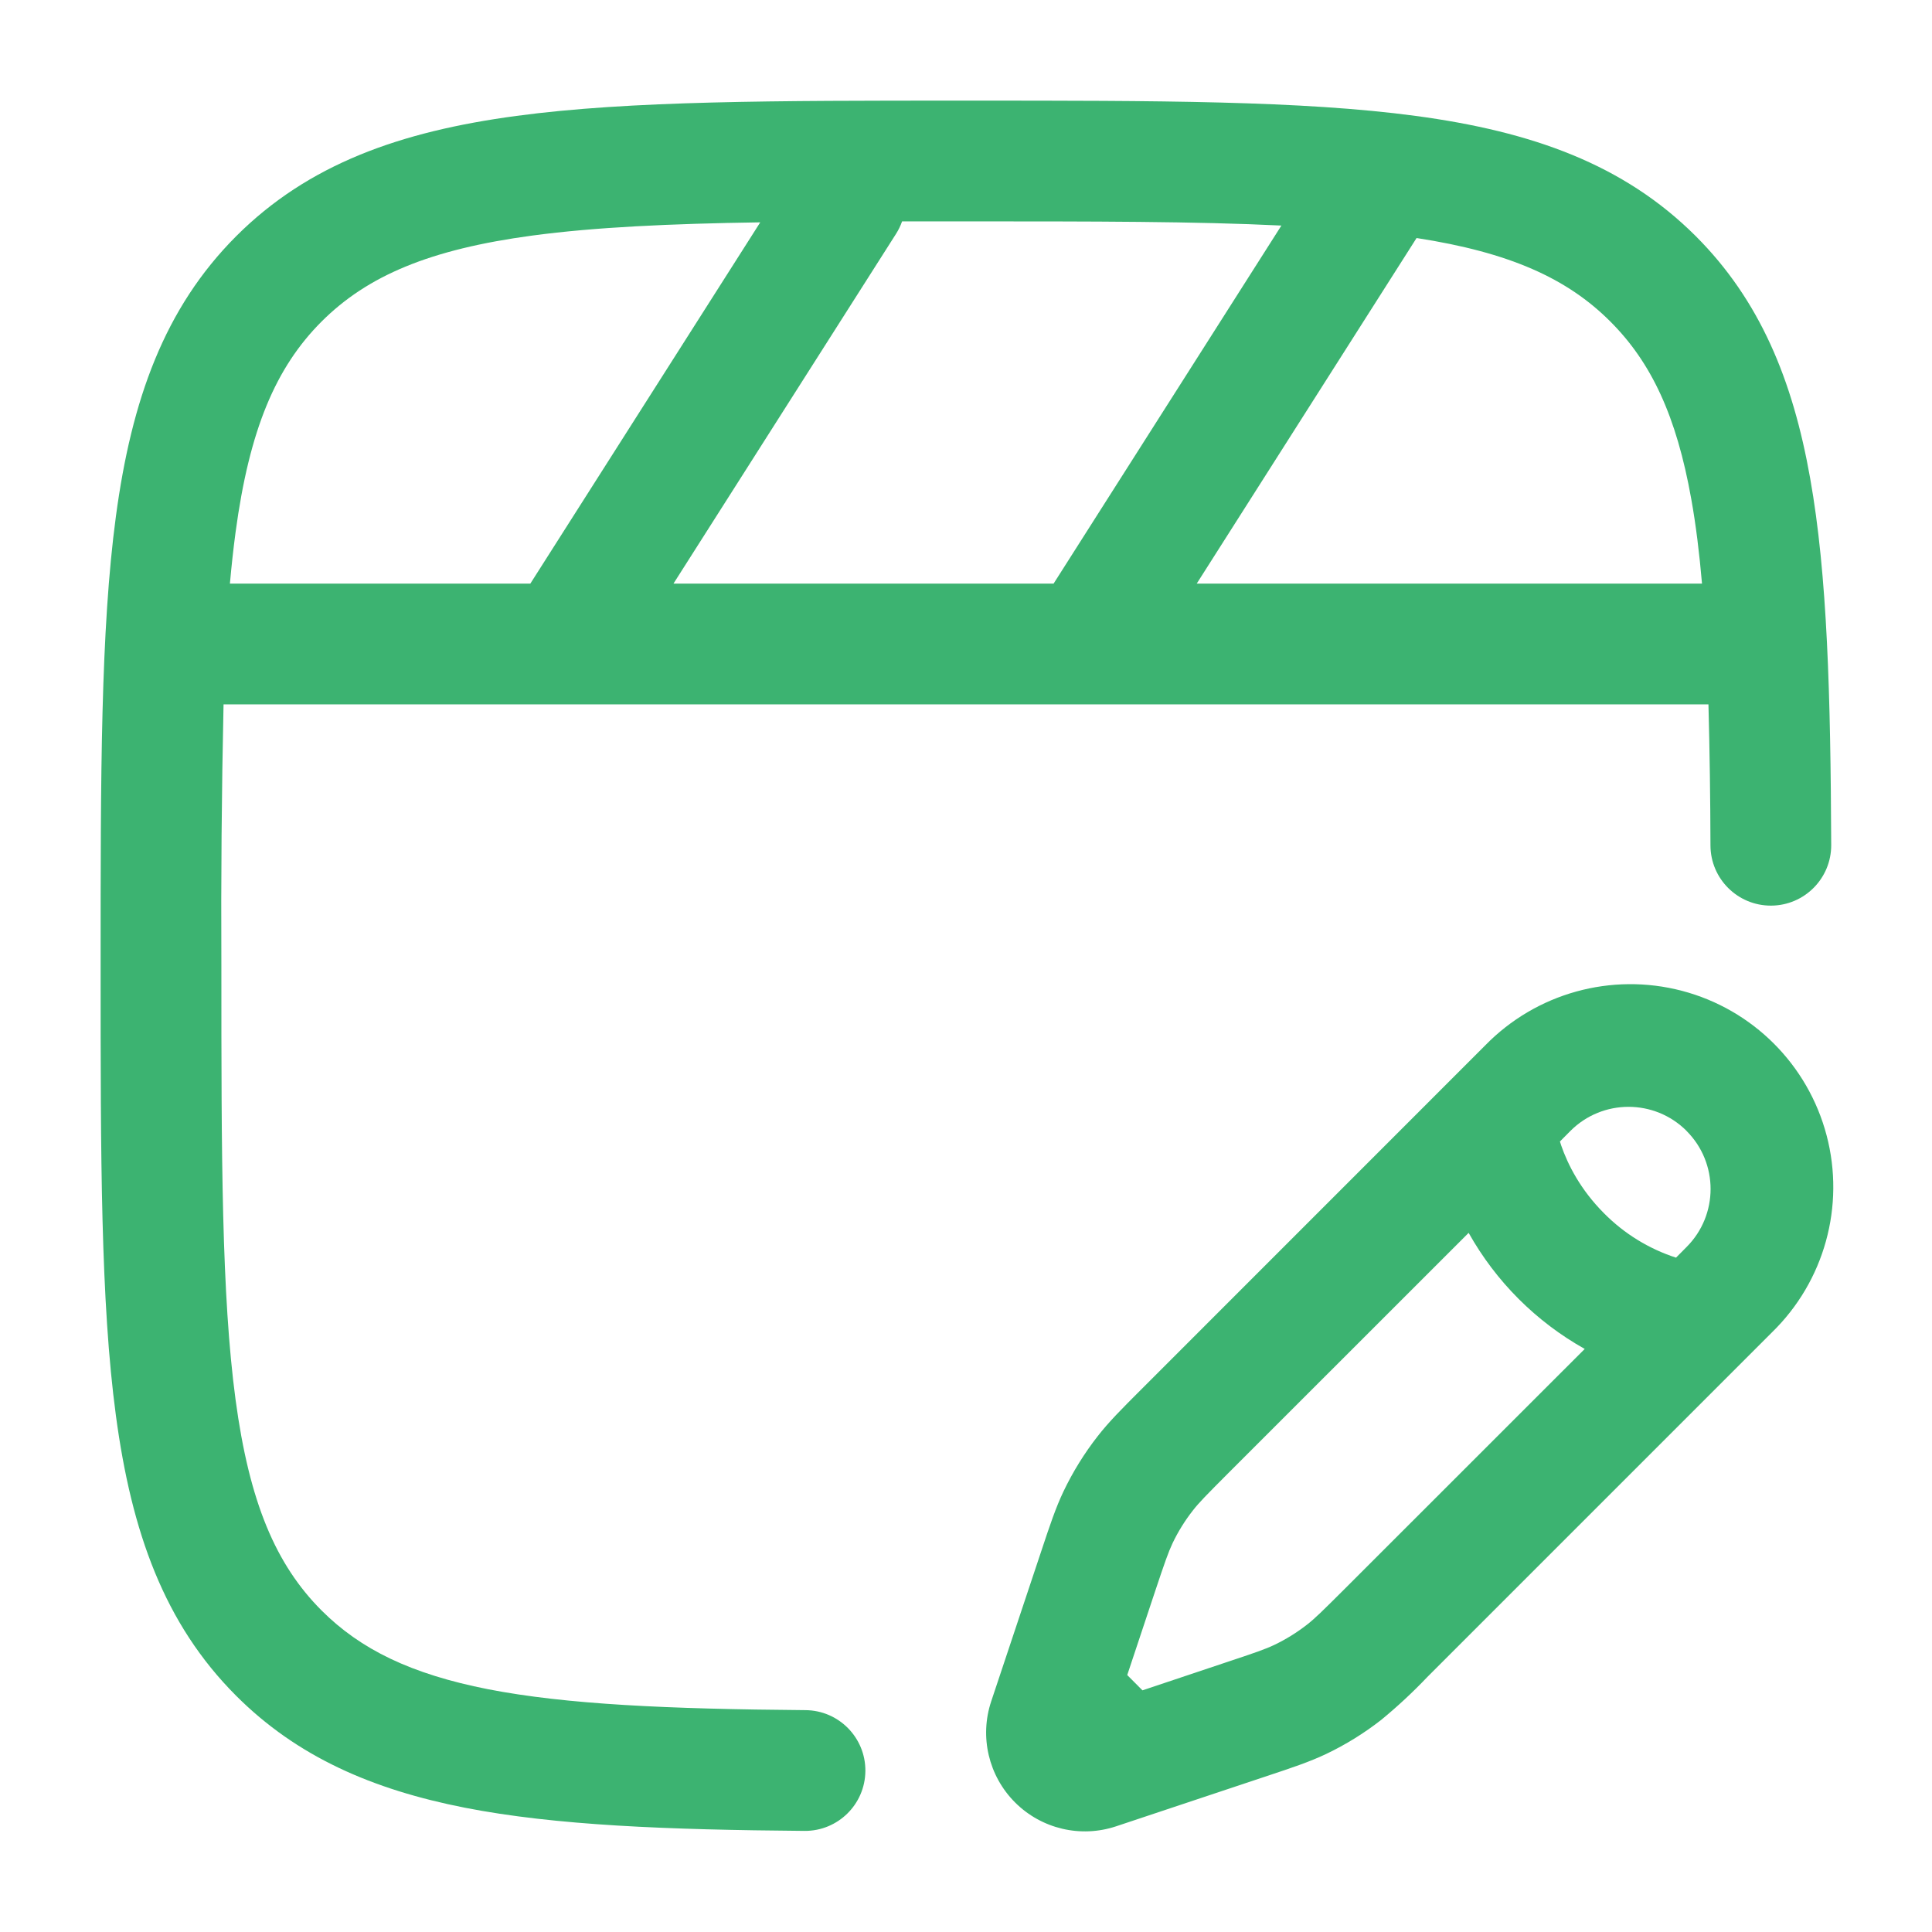
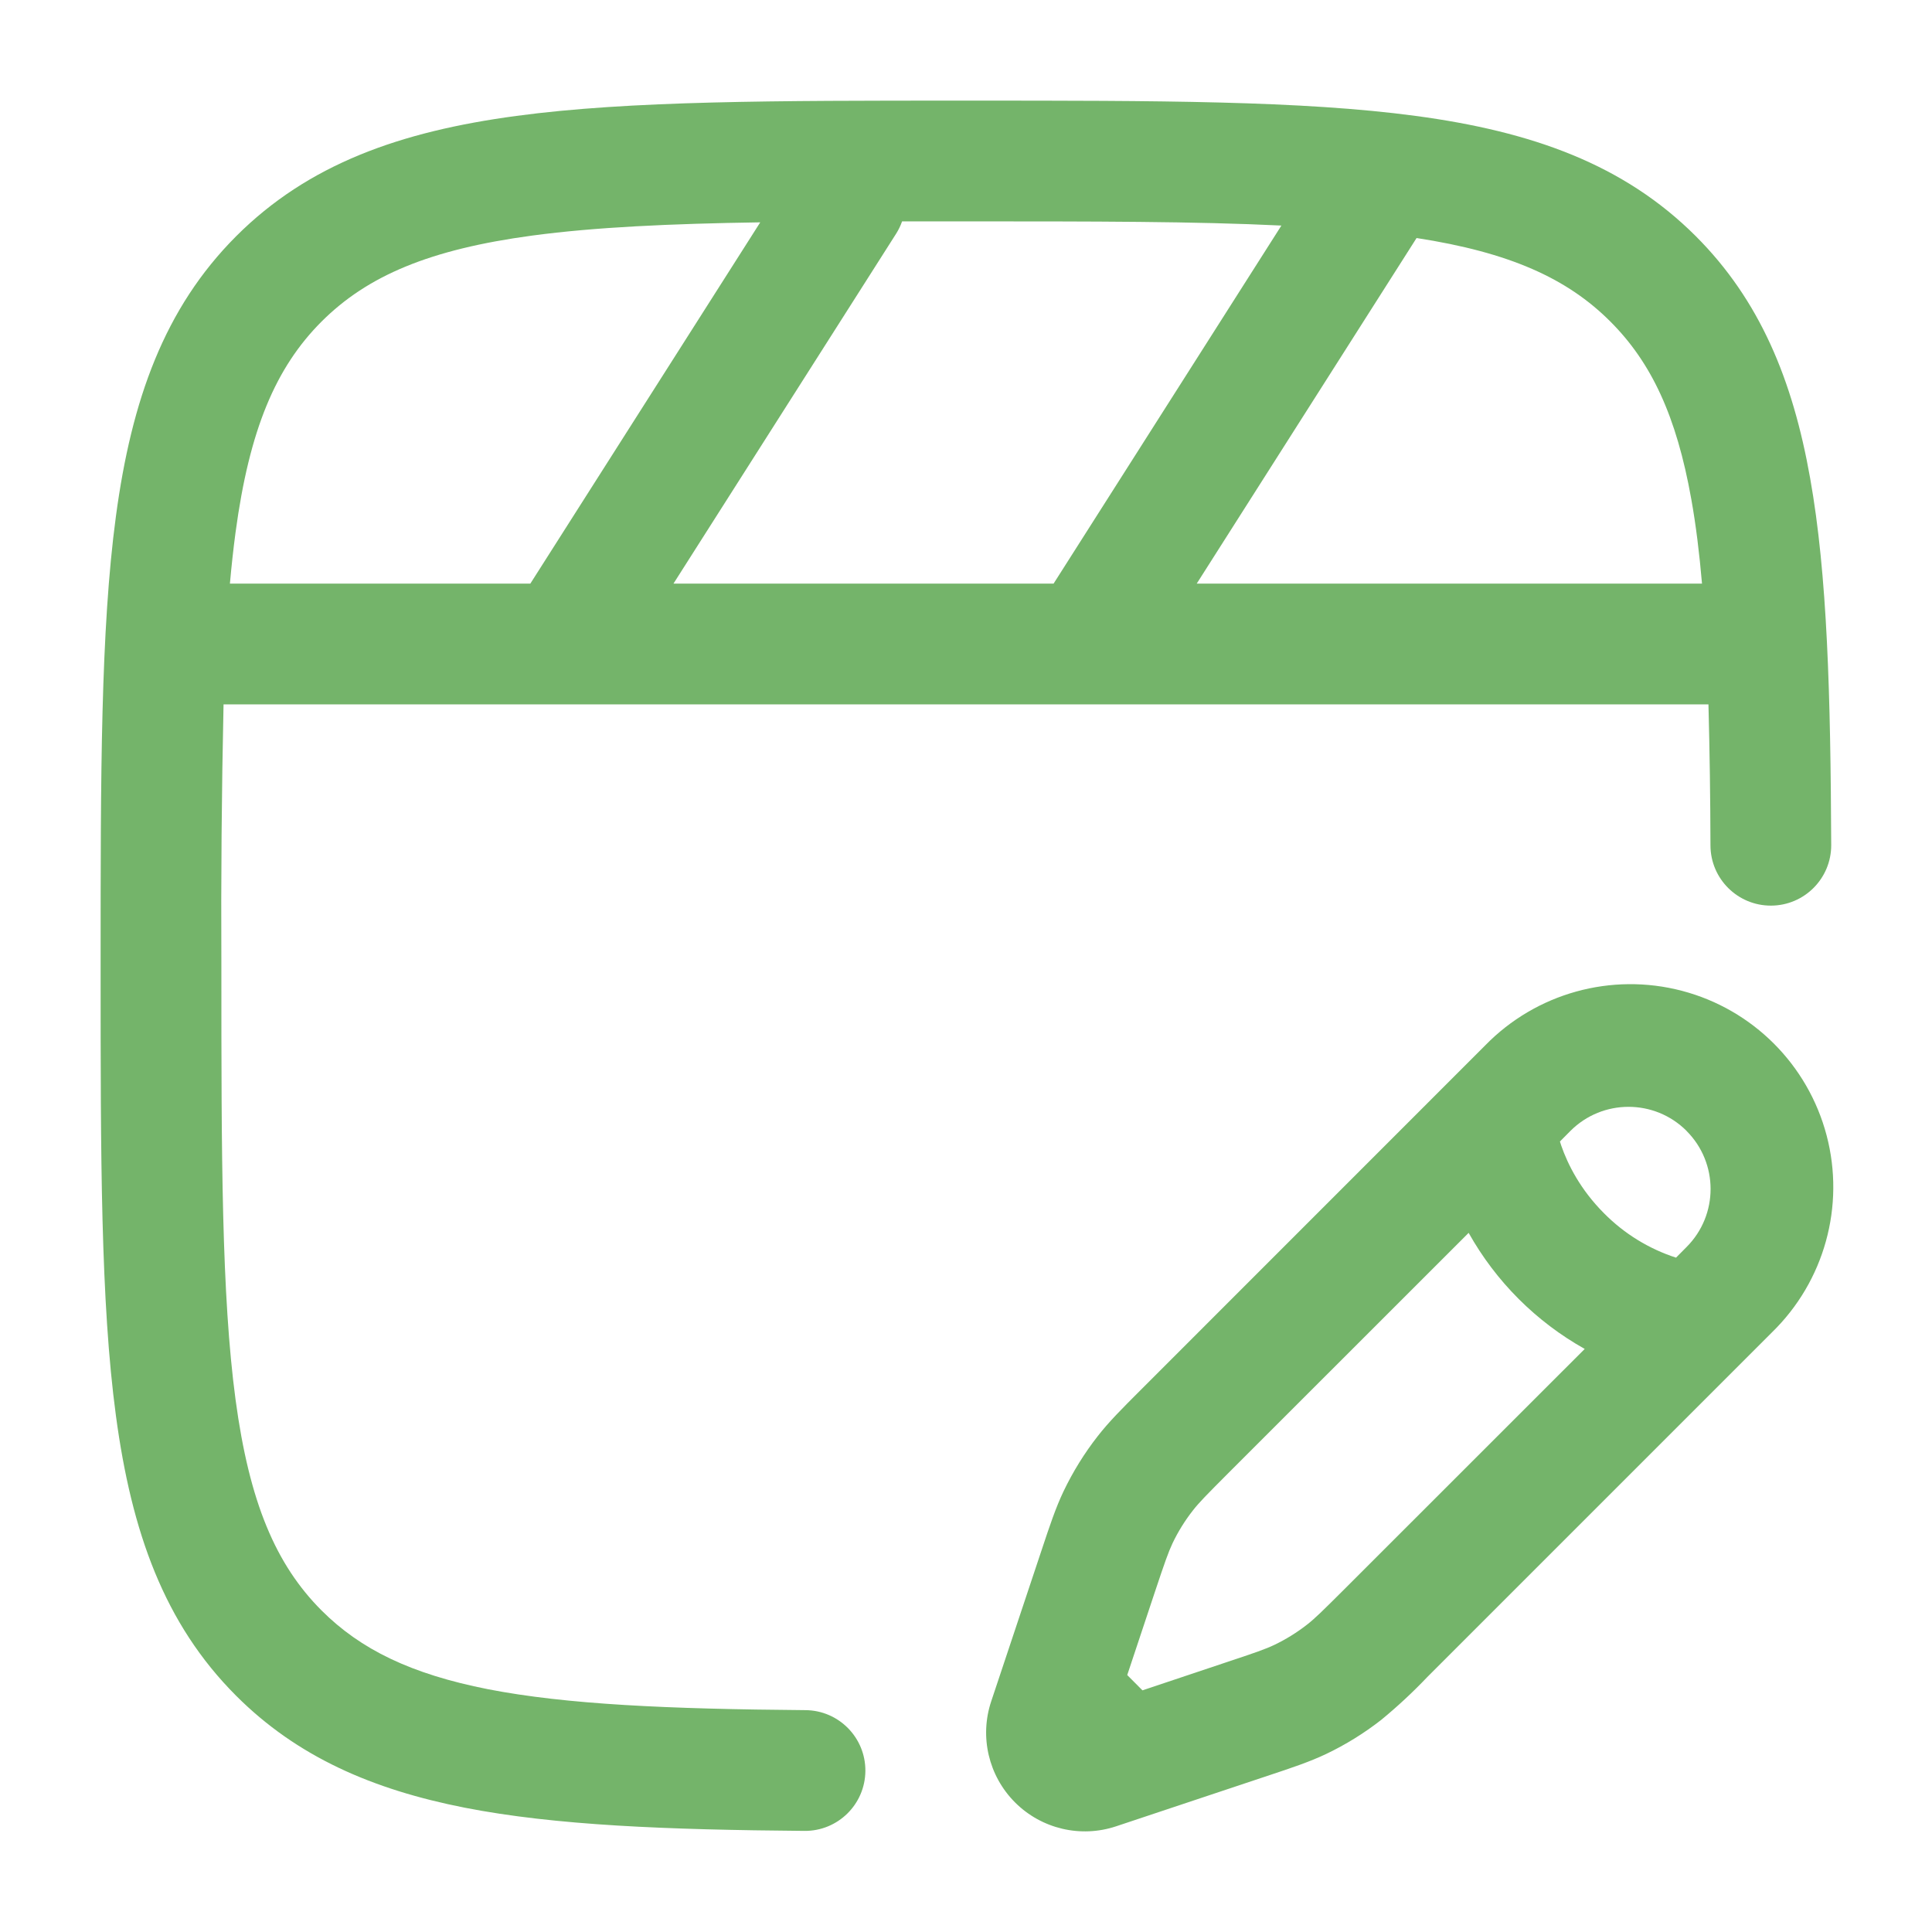
<svg xmlns="http://www.w3.org/2000/svg" width="24px" height="24px" viewBox="0 0 24 24">
-   <path fill="mediumseagreen" fill-rule="evenodd" d="M11.943 1.25h.114c2.309 0 4.118 0 5.53.19c1.444.194 2.584.6 3.479 1.494c.793.793 1.203 1.78 1.42 3.005c.215 1.203.254 2.7.262 4.558a.75.75 0 0 1-1.5.006a73.32 73.32 0 0 0-.025-1.753H7.011a.73.73 0 0 1-.024 0h-4.21A120.56 120.56 0 0 0 2.75 12c0 2.378.002 4.086.176 5.386c.172 1.279.5 2.05 1.069 2.62c.484.484 1.112.79 2.067.978c.976.19 2.235.246 3.944.26a.75.75 0 1 1-.012 1.5c-1.704-.014-3.092-.067-4.22-.288c-1.15-.226-2.084-.634-2.84-1.39c-.895-.895-1.3-2.035-1.494-3.48c-.19-1.411-.19-3.22-.19-5.529v-.114c0-2.309 0-4.118.19-5.53c.194-1.444.6-2.584 1.494-3.479c.895-.895 2.035-1.3 3.48-1.494c1.411-.19 3.22-.19 5.529-.19m-9.086 6h3.731l2.856-4.488c-1.127.017-2.052.06-2.83.164c-1.279.172-2.05.5-2.62 1.069c-.569.57-.896 1.34-1.068 2.619c-.027.202-.05.413-.07.636m8.35-4.5a.753.753 0 0 1-.074.153L8.366 7.25h4.722l2.83-4.448C14.857 2.75 13.576 2.75 12 2.75zm6.391.207L14.866 7.25h6.277c-.033-.382-.076-.73-.133-1.048c-.184-1.036-.498-1.7-1.005-2.207c-.537-.538-1.254-.86-2.407-1.038m.85 10.031a2.52 2.52 0 1 1 3.564 3.563l-4.282 4.282a6.38 6.38 0 0 1-.572.532a3.698 3.698 0 0 1-.683.423c-.206.098-.422.17-.732.273l-1.878.626a1.227 1.227 0 0 1-1.552-1.552l.626-1.878c.103-.31.175-.526.273-.732c.116-.242.258-.472.423-.683c.14-.18.301-.341.532-.572zm2.503 1.06a1.02 1.02 0 0 0-1.442 0l-.131.132l.016.05c.082.236.238.548.533.843a2.223 2.223 0 0 0 .893.55l.131-.132a1.02 1.02 0 0 0 0-1.442m-1.265 2.708a3.756 3.756 0 0 1-1.442-1.442L15.258 18.3c-.272.273-.364.366-.44.464a2.193 2.193 0 0 0-.252.406c-.053.113-.096.236-.218.601l-.345 1.037l.189.19l1.037-.347c.365-.121.488-.164.6-.217a2.21 2.21 0 0 0 .407-.252c.098-.076.191-.168.464-.44z" clip-rule="evenodd" />
+   <path fill="hsl(112, 33%, 56%)" fill-rule="evenodd" d="M11.943 1.25h.114c2.309 0 4.118 0 5.53.19c1.444.194 2.584.6 3.479 1.494c.793.793 1.203 1.78 1.42 3.005c.215 1.203.254 2.7.262 4.558a.75.75 0 0 1-1.5.006a73.32 73.32 0 0 0-.025-1.753H7.011a.73.73 0 0 1-.024 0h-4.21A120.56 120.56 0 0 0 2.75 12c0 2.378.002 4.086.176 5.386c.172 1.279.5 2.05 1.069 2.62c.484.484 1.112.79 2.067.978c.976.19 2.235.246 3.944.26a.75.75 0 1 1-.012 1.5c-1.704-.014-3.092-.067-4.22-.288c-1.15-.226-2.084-.634-2.84-1.39c-.895-.895-1.3-2.035-1.494-3.48c-.19-1.411-.19-3.22-.19-5.529v-.114c0-2.309 0-4.118.19-5.53c.194-1.444.6-2.584 1.494-3.479c.895-.895 2.035-1.3 3.48-1.494c1.411-.19 3.22-.19 5.529-.19m-9.086 6h3.731l2.856-4.488c-1.127.017-2.052.06-2.83.164c-1.279.172-2.05.5-2.62 1.069c-.569.57-.896 1.34-1.068 2.619c-.027.202-.05.413-.07.636m8.35-4.5a.753.753 0 0 1-.074.153L8.366 7.25h4.722l2.83-4.448C14.857 2.75 13.576 2.75 12 2.75zm6.391.207L14.866 7.25h6.277c-.033-.382-.076-.73-.133-1.048c-.184-1.036-.498-1.7-1.005-2.207c-.537-.538-1.254-.86-2.407-1.038m.85 10.031a2.52 2.52 0 1 1 3.564 3.563l-4.282 4.282a6.38 6.38 0 0 1-.572.532a3.698 3.698 0 0 1-.683.423c-.206.098-.422.17-.732.273l-1.878.626a1.227 1.227 0 0 1-1.552-1.552l.626-1.878c.103-.31.175-.526.273-.732c.116-.242.258-.472.423-.683c.14-.18.301-.341.532-.572zm2.503 1.06a1.02 1.02 0 0 0-1.442 0l-.131.132l.016.05c.082.236.238.548.533.843a2.223 2.223 0 0 0 .893.55l.131-.132a1.02 1.02 0 0 0 0-1.442m-1.265 2.708a3.756 3.756 0 0 1-1.442-1.442L15.258 18.3c-.272.273-.364.366-.44.464a2.193 2.193 0 0 0-.252.406c-.053.113-.096.236-.218.601l-.345 1.037l.189.19l1.037-.347c.365-.121.488-.164.6-.217a2.21 2.21 0 0 0 .407-.252c.098-.076.191-.168.464-.44z" clip-rule="evenodd" />
</svg>
